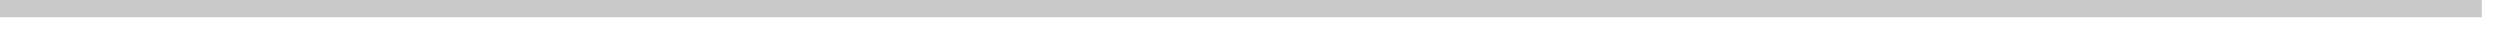
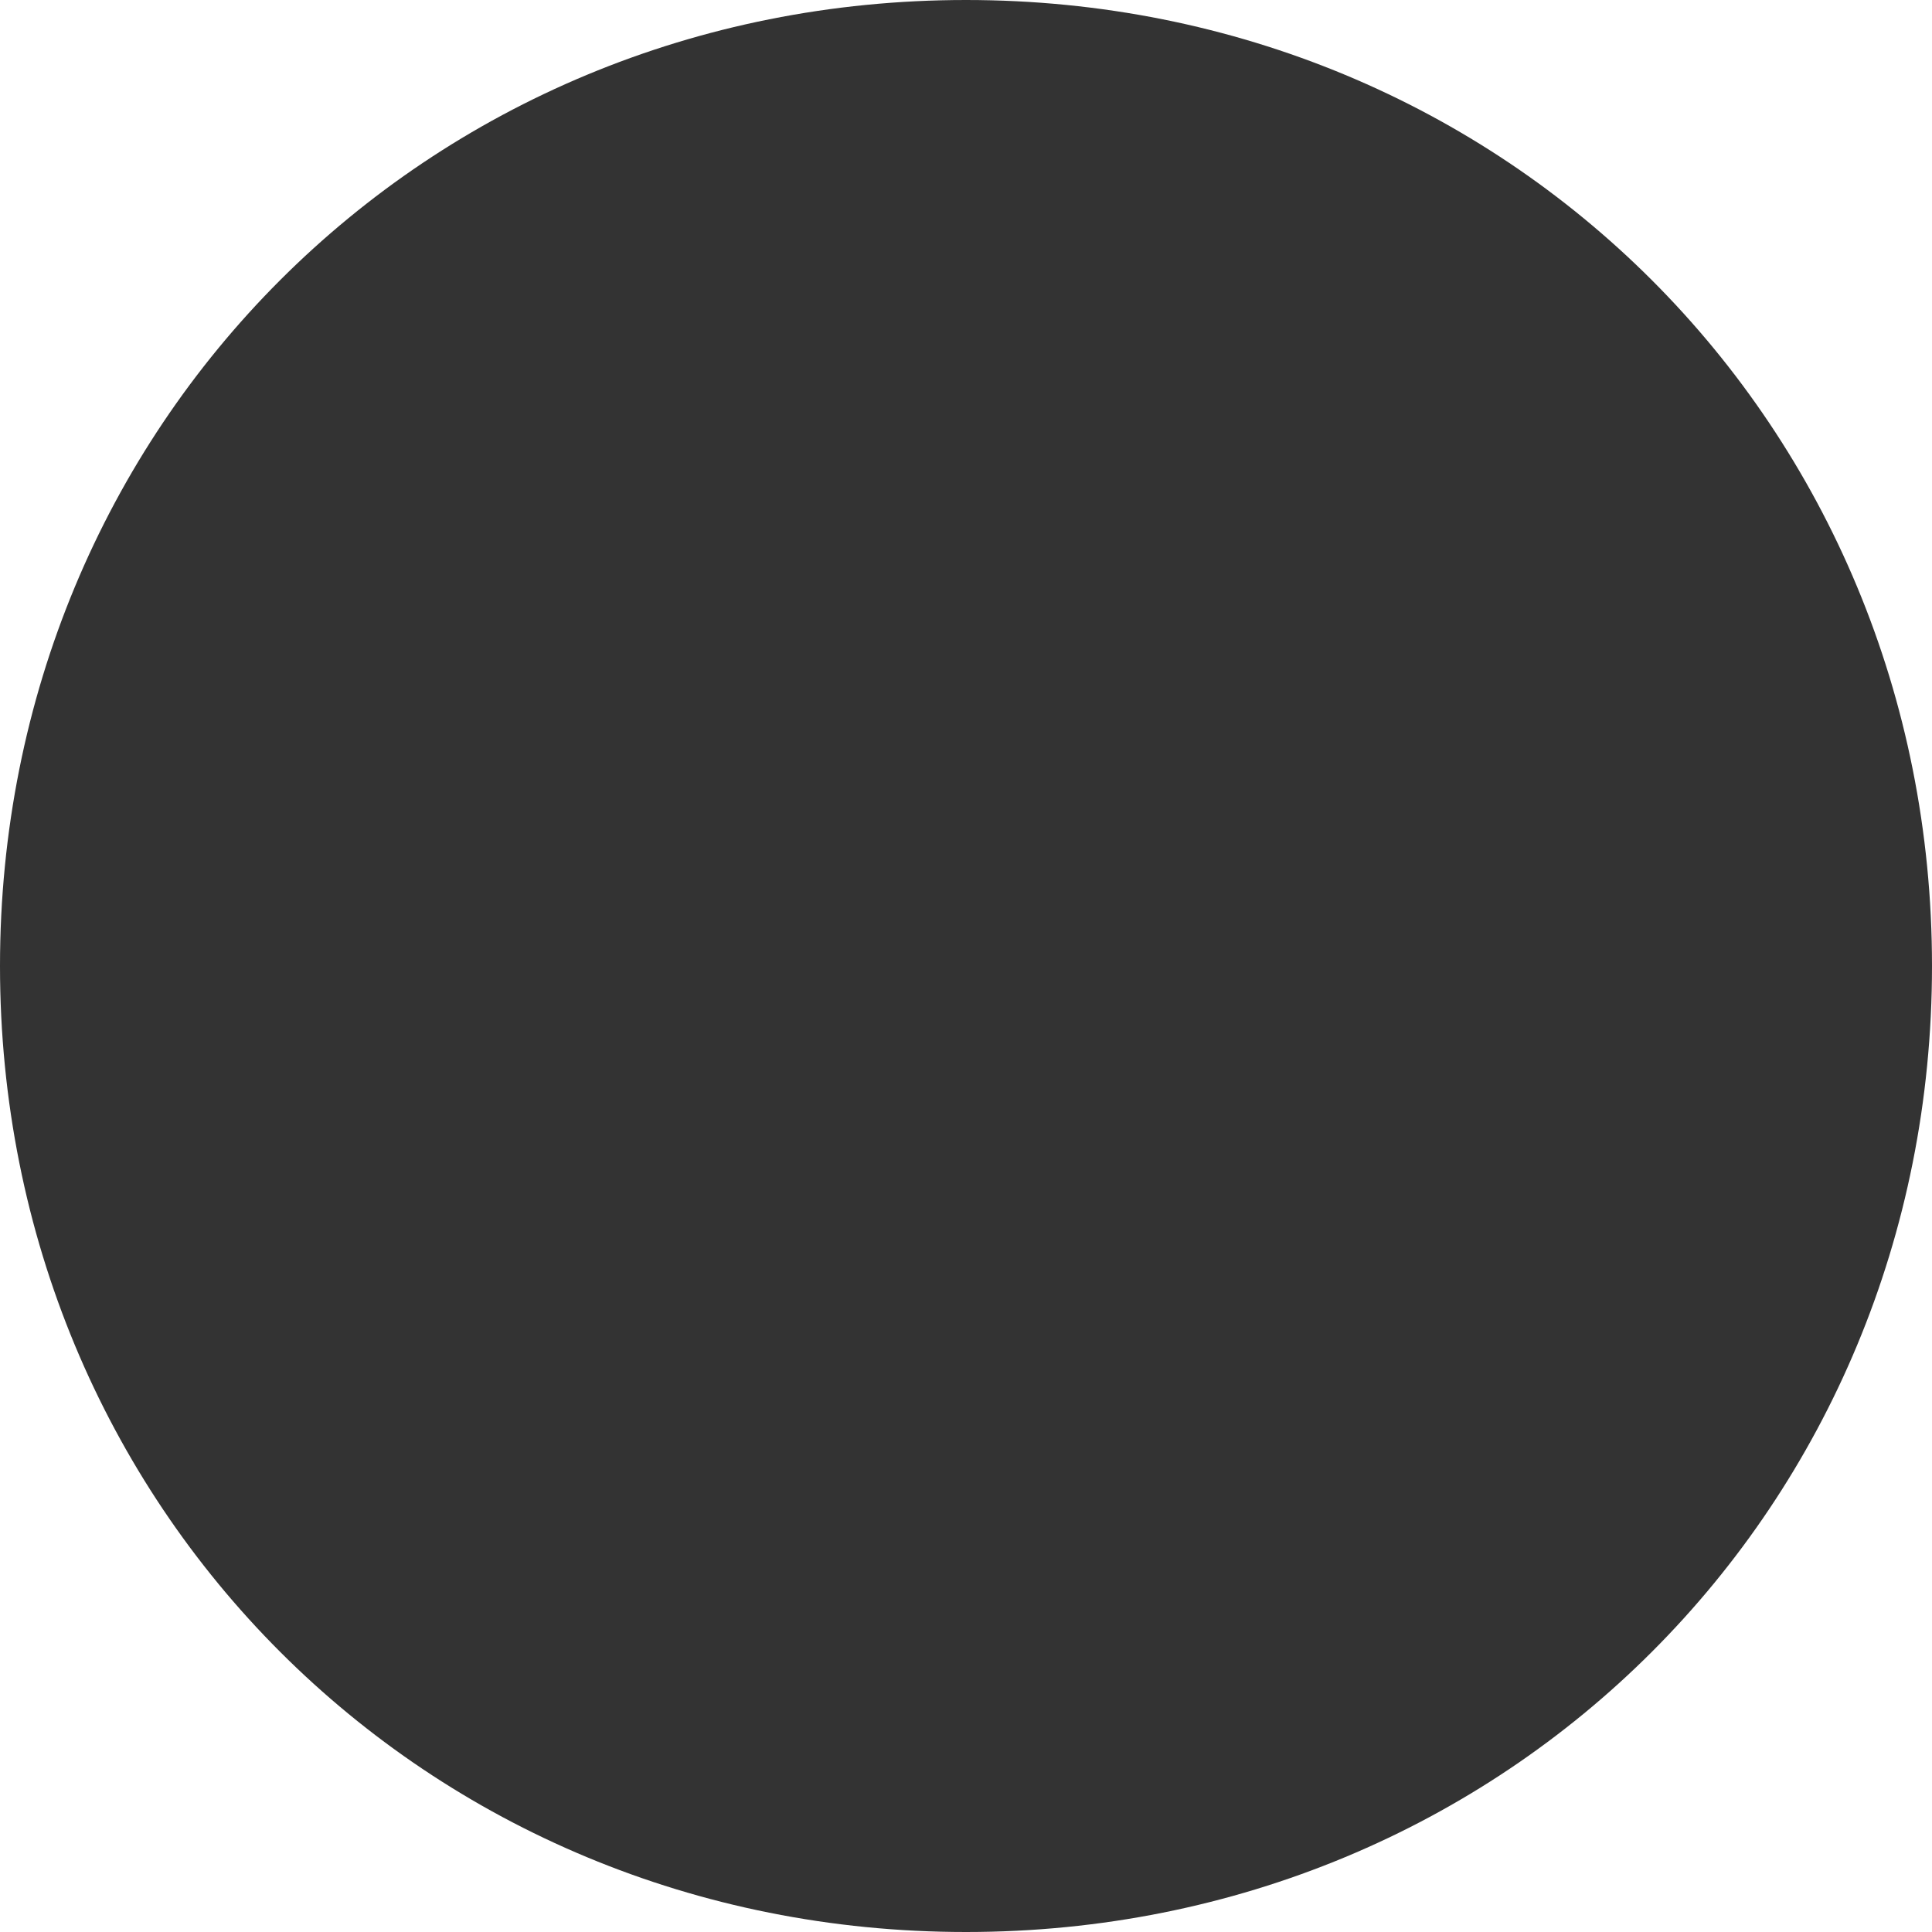
- <svg xmlns="http://www.w3.org/2000/svg" version="1.1" width="145px" height="2px">
-   <g transform="matrix(1 0 0 1 -187 -713 )">
-     <path d="M 187 713.5  L 331 713.5  " stroke-width="1" stroke="#c9c9c9" fill="none" />
+ <svg xmlns="http://www.w3.org/2000/svg" version="1.1" width="8px" height="8px">
+   <g transform="matrix(1 0 0 1 -346 -1109 )">
+     <path d="M 350 1109  C 352.24 1109  354 1110.76  354 1113  C 354 1115.24  352.24 1117  350 1117  C 347.76 1117  346 1115.24  346 1113  C 346 1110.76  347.76 1109  350 1109  Z " fill-rule="nonzero" fill="#333333" stroke="none" />
  </g>
</svg>
